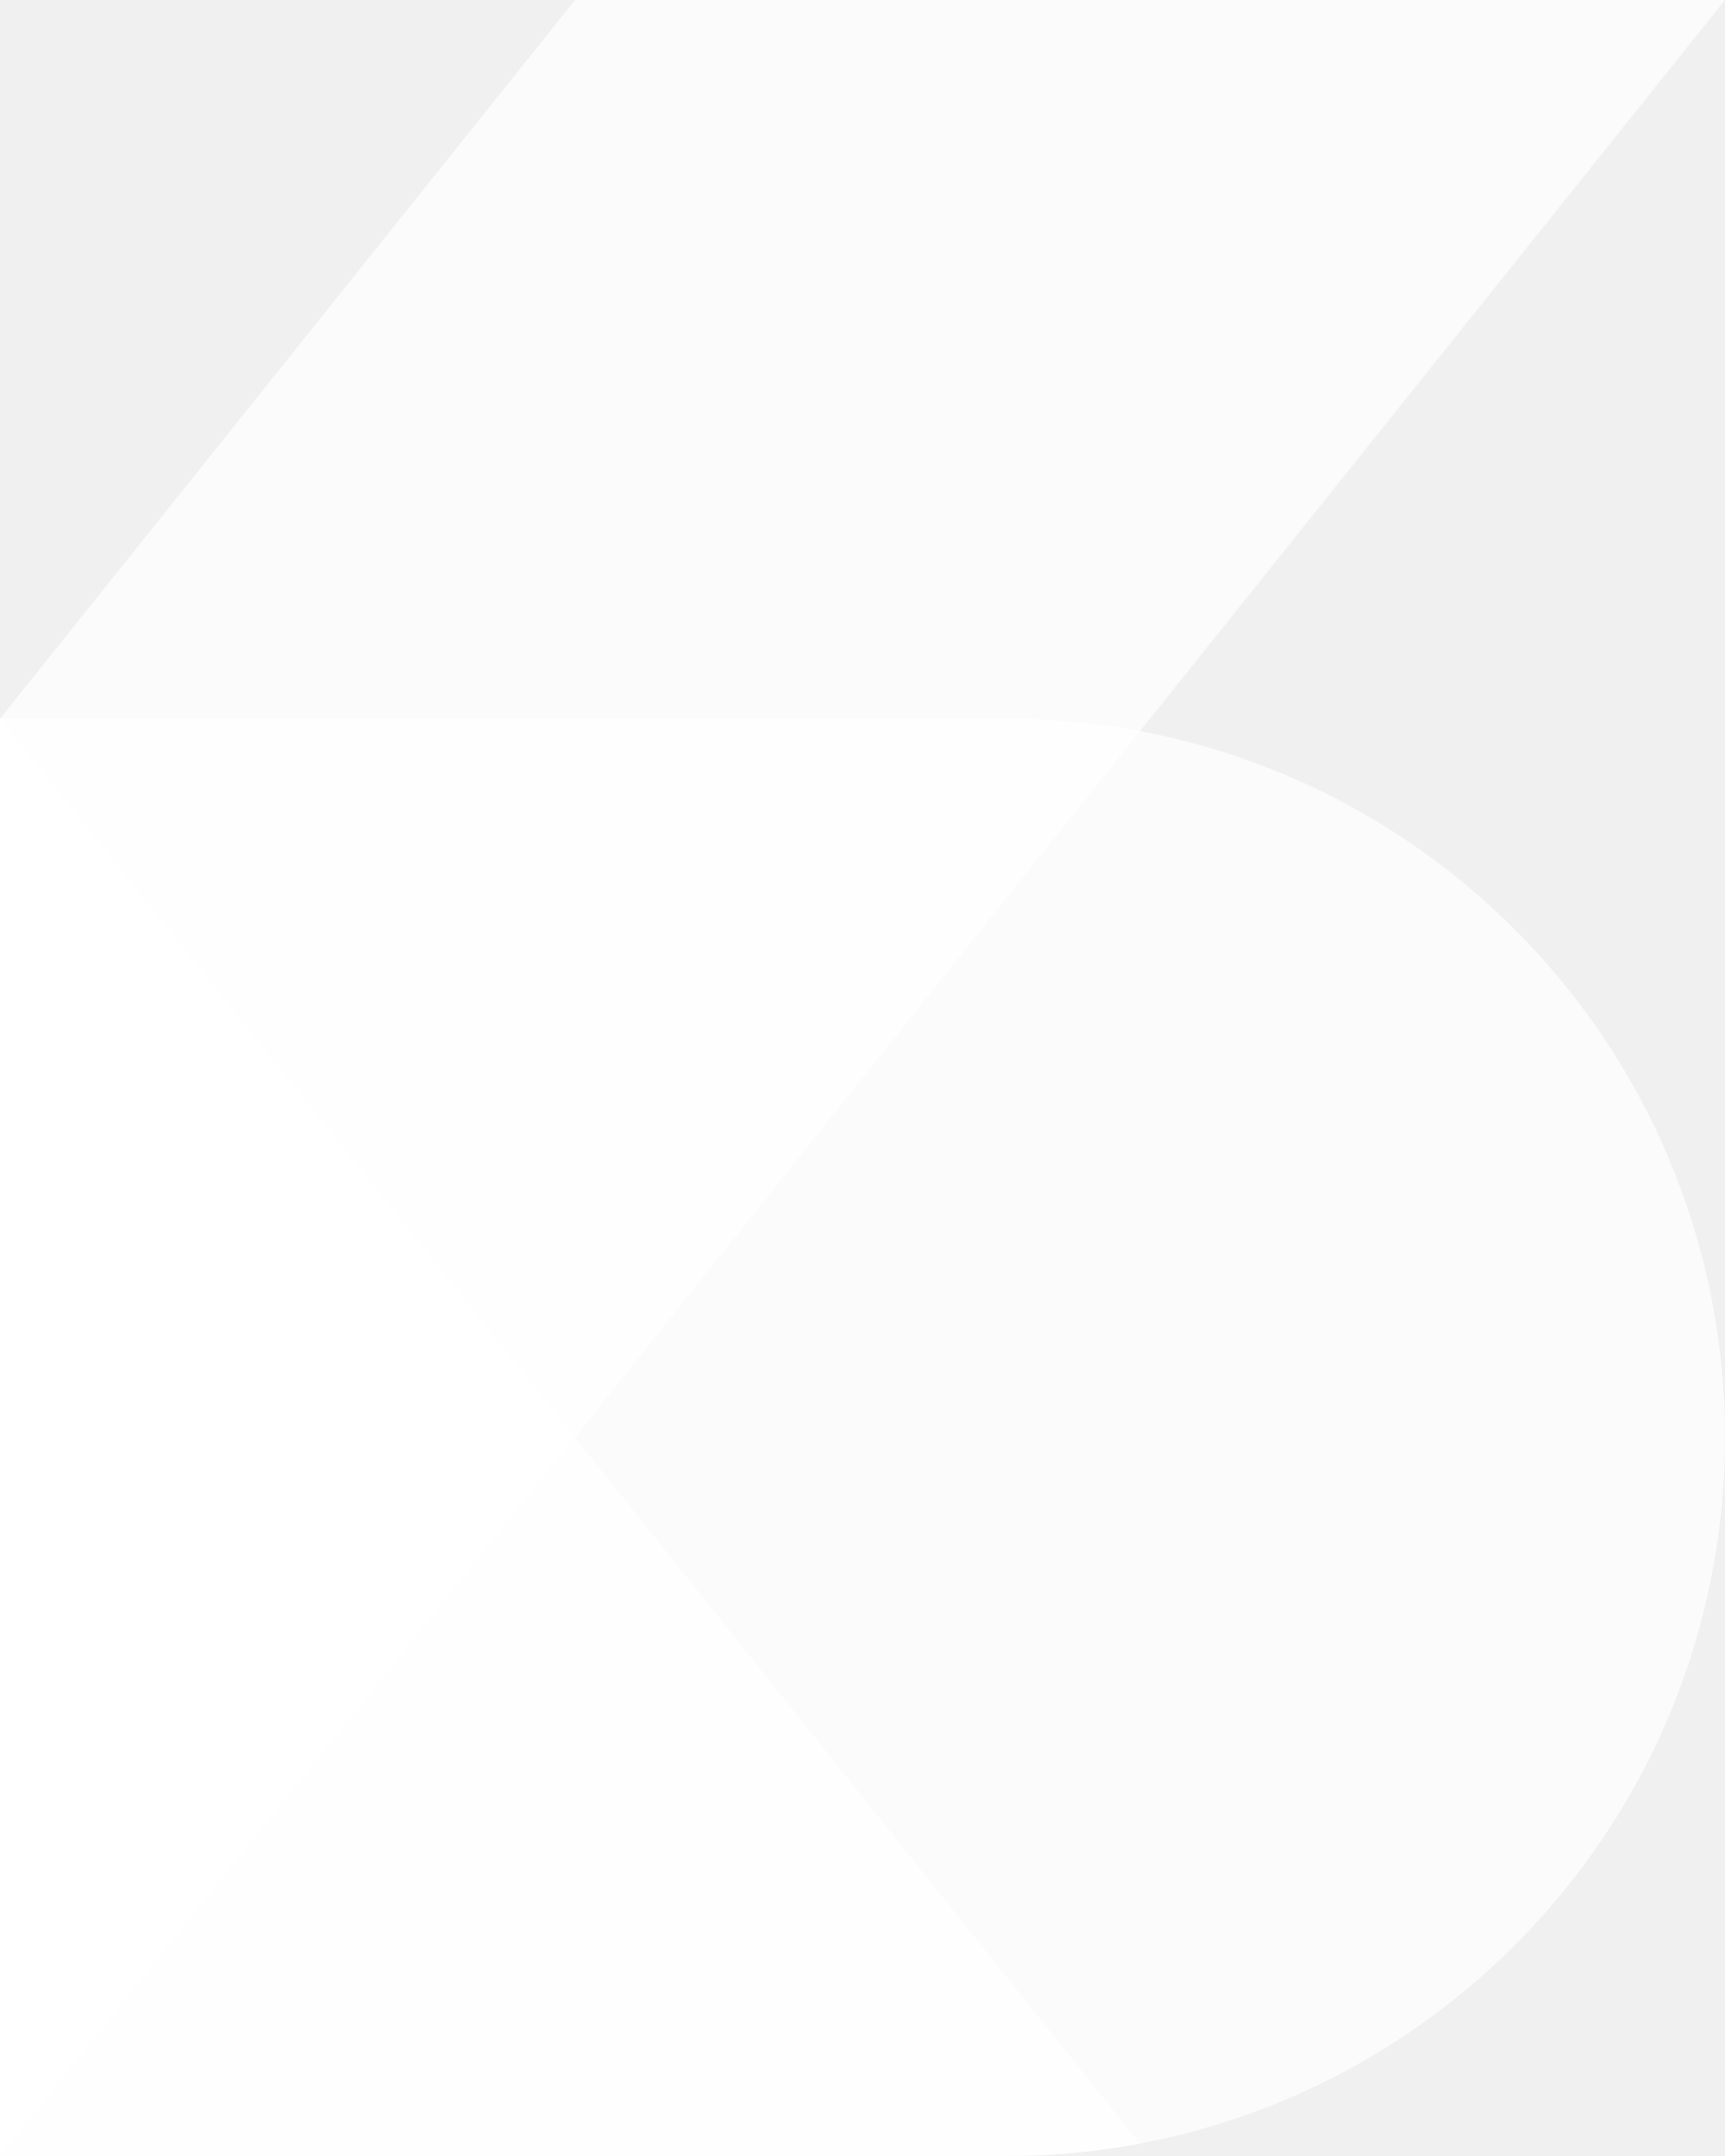
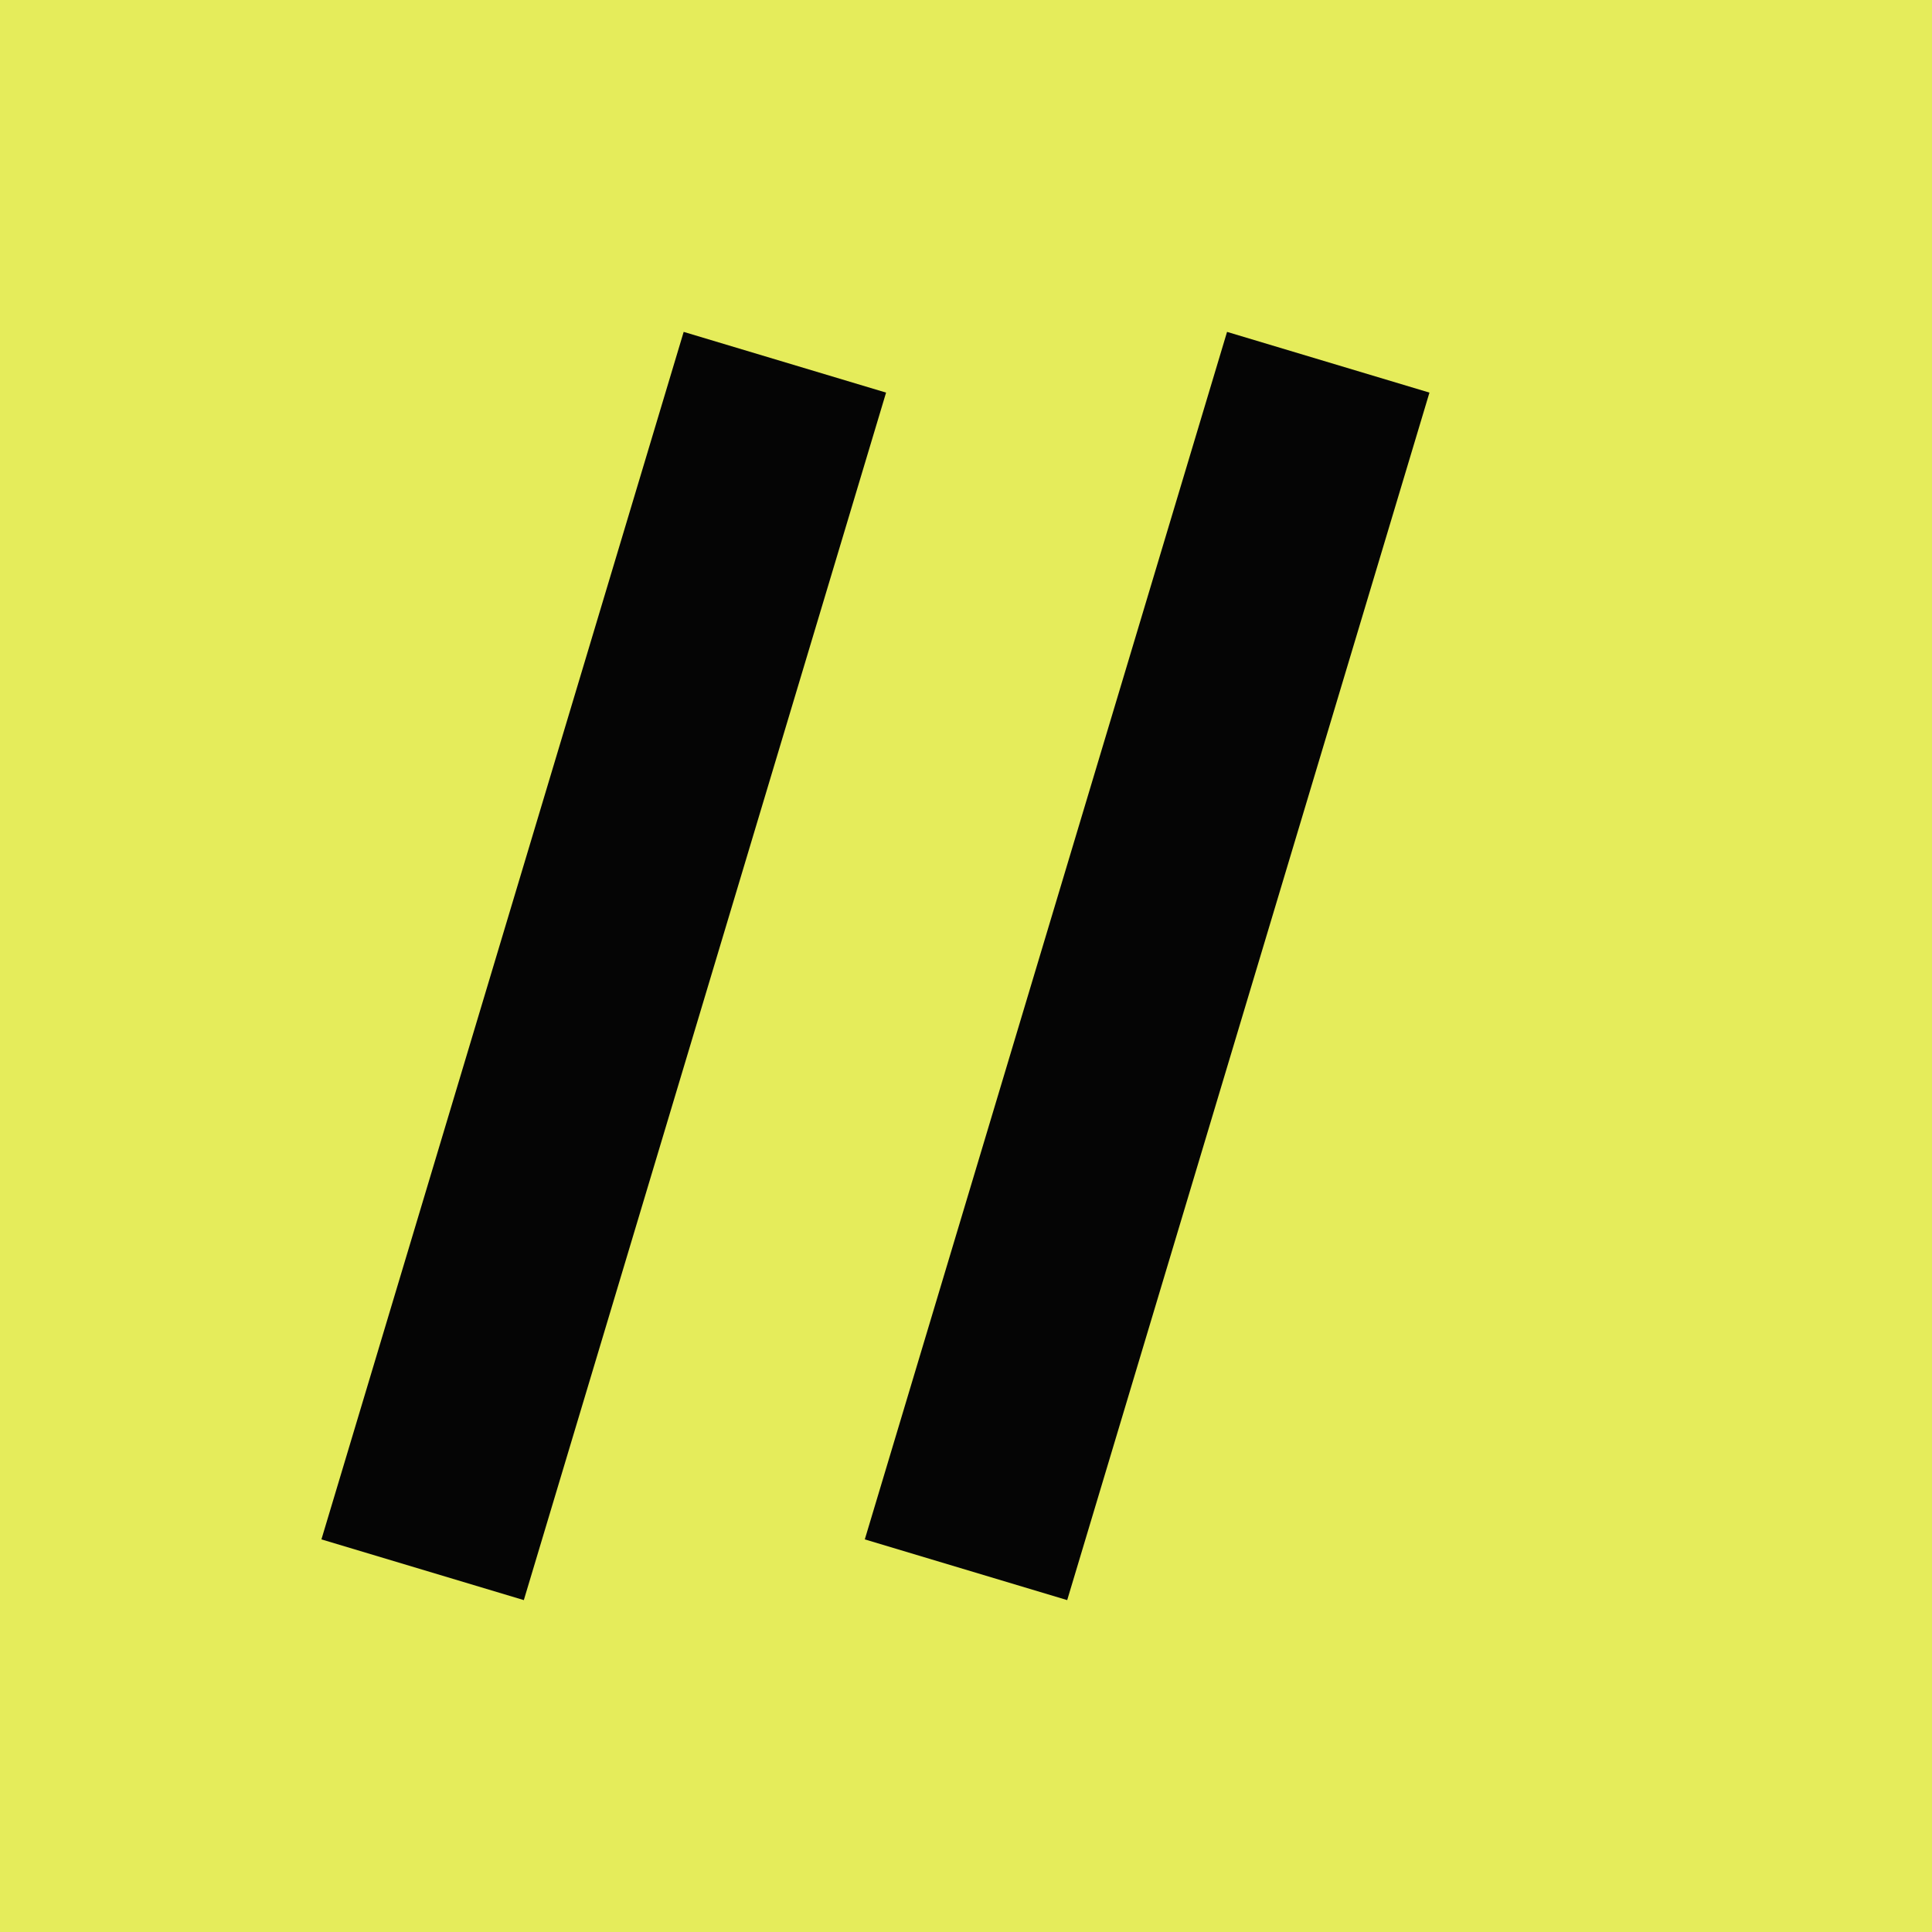
- <svg xmlns="http://www.w3.org/2000/svg" width="32" height="40" viewBox="0 0 32 40" fill="none">
-   <path opacity="0.7" d="M18.667 13.333C26.03 13.333 32 19.303 32 26.667C32 34.031 26.03 40 18.667 40H0V13.333H18.667Z" fill="white" />
-   <path opacity="0.7" d="M0 40L32 0H10.667L0 13.333L0 40Z" fill="white" />
-   <path opacity="0.7" d="M21.149 39.769C20.345 39.921 19.515 40 18.667 40H0V13.333L21.149 39.769Z" fill="white" />
+ <svg xmlns="http://www.w3.org/2000/svg" viewBox="0 0 32 32">
+   <rect width="32" height="32" fill="#e5ec5b" />
+   <path d="M13 6 7 26M22 6 16 26" stroke="#050505" stroke-width="3.5" fill="none" />
</svg>
